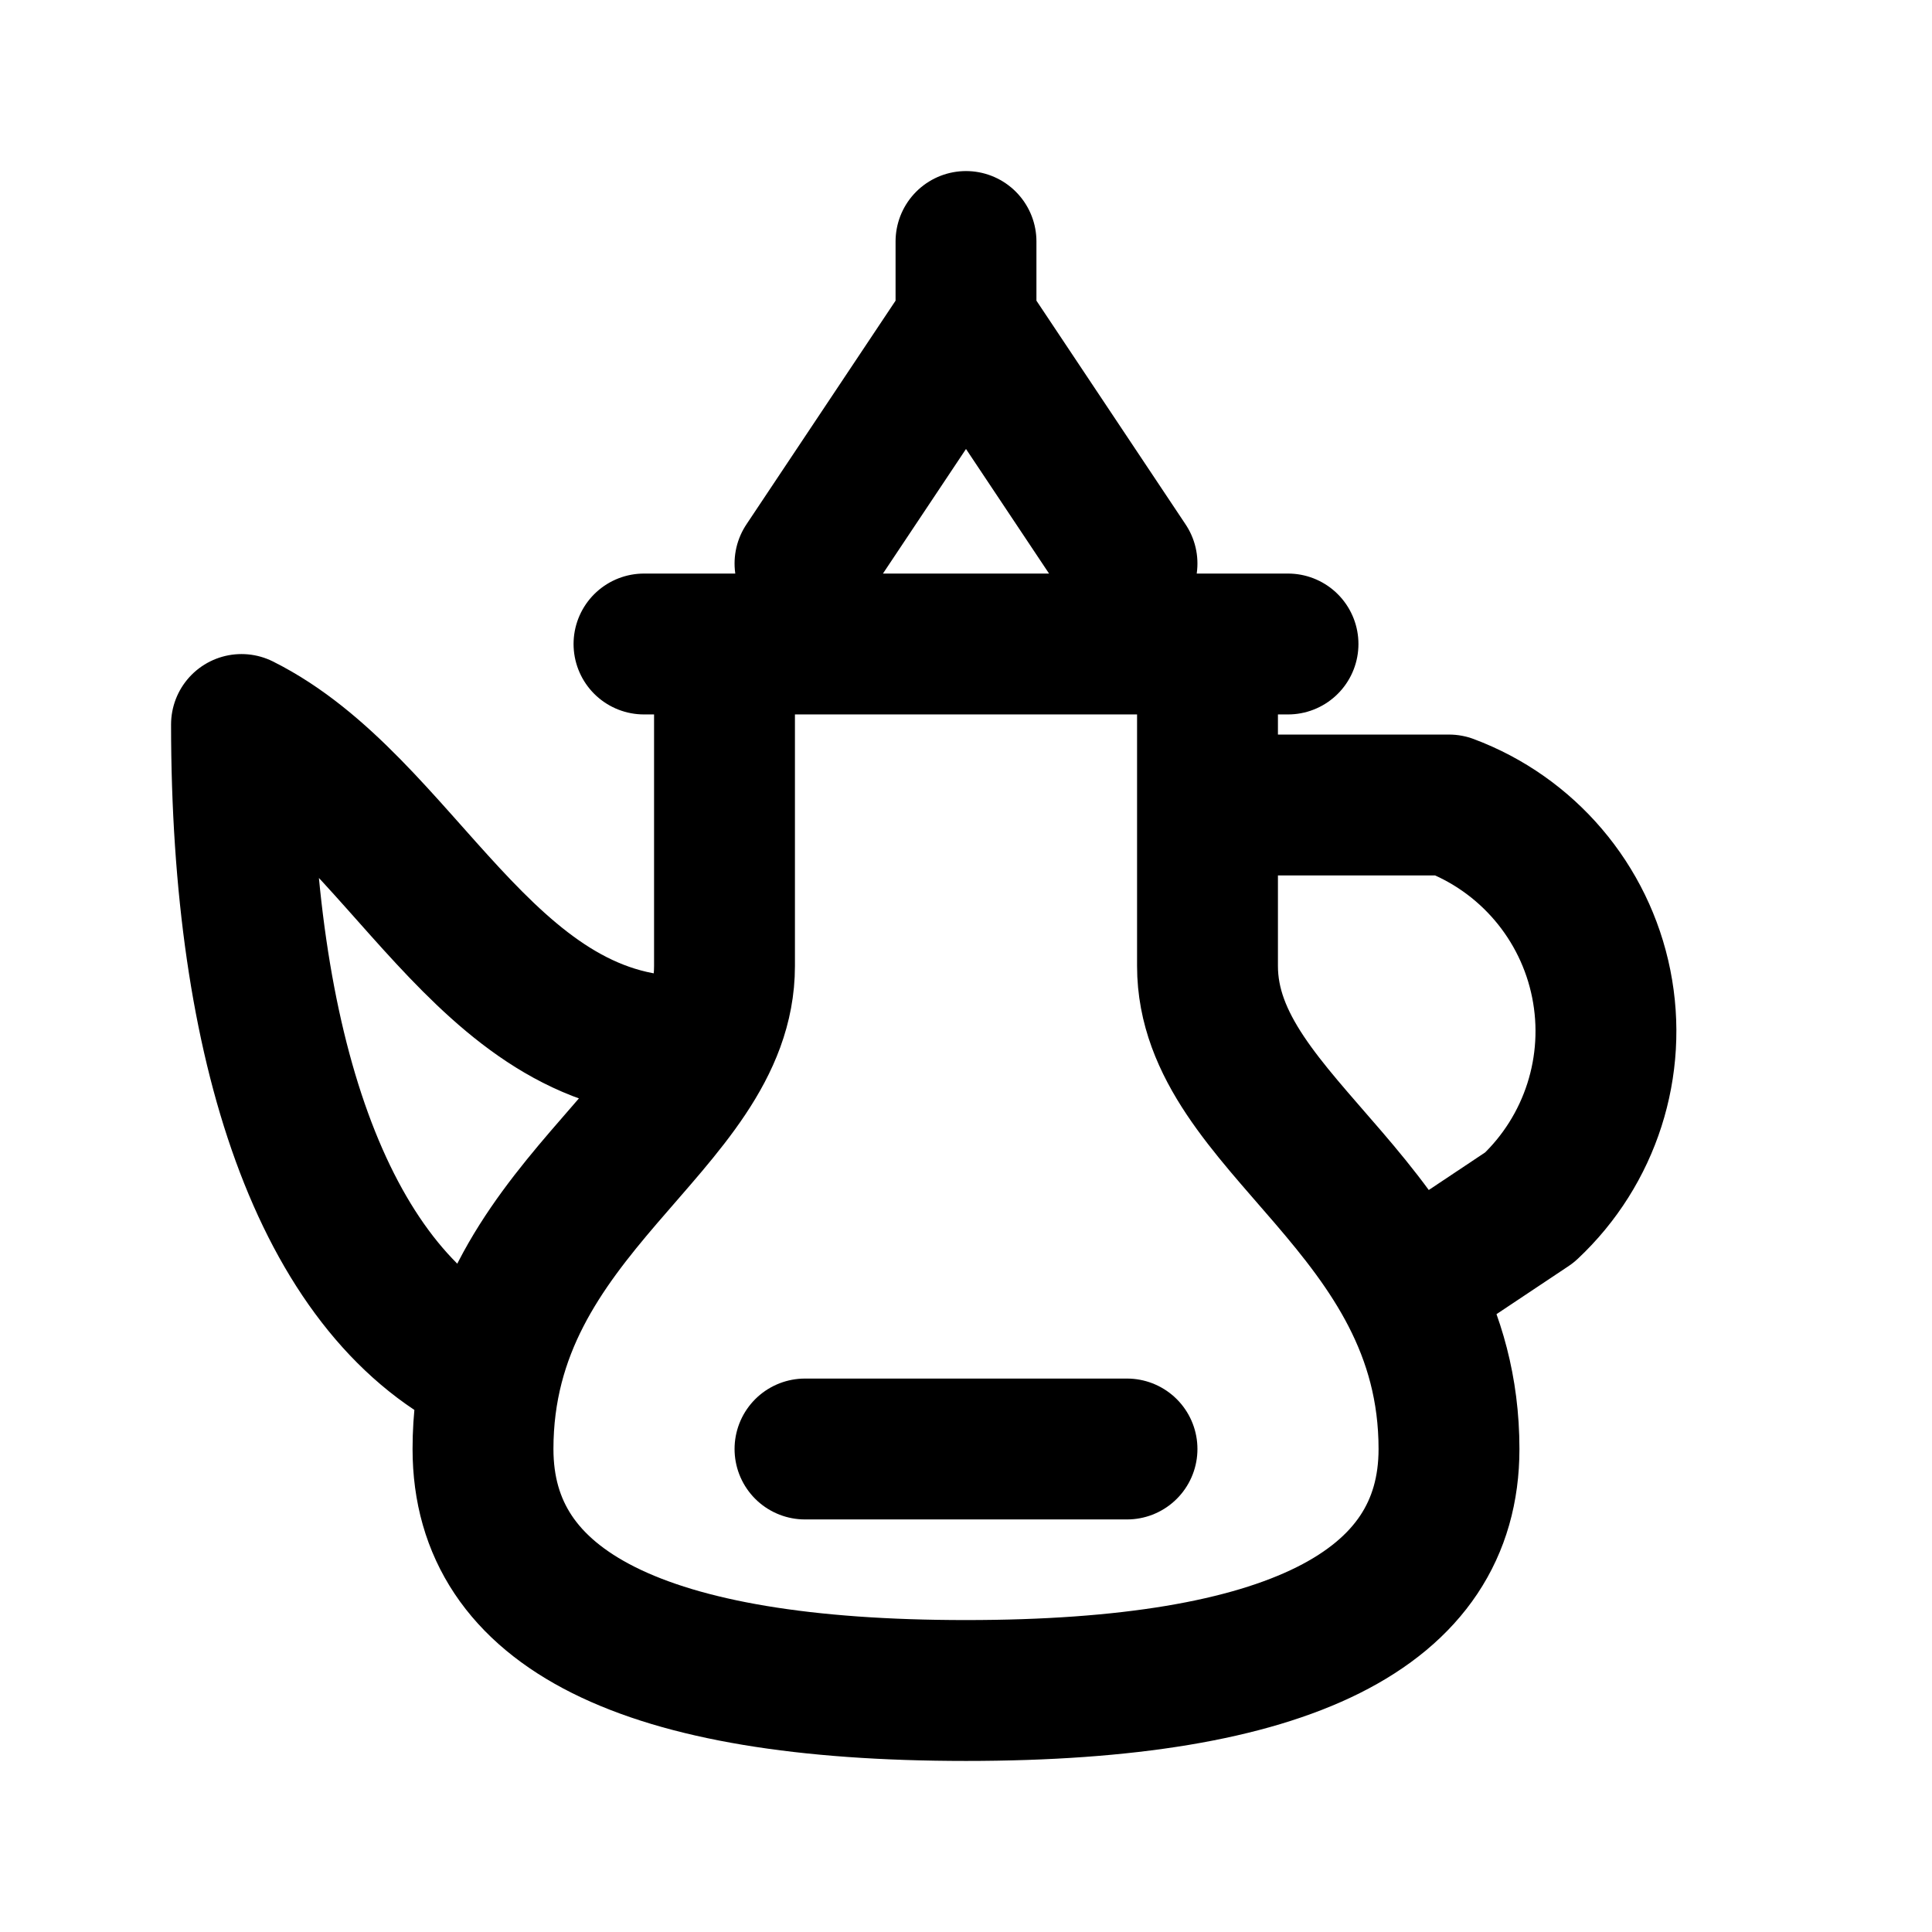
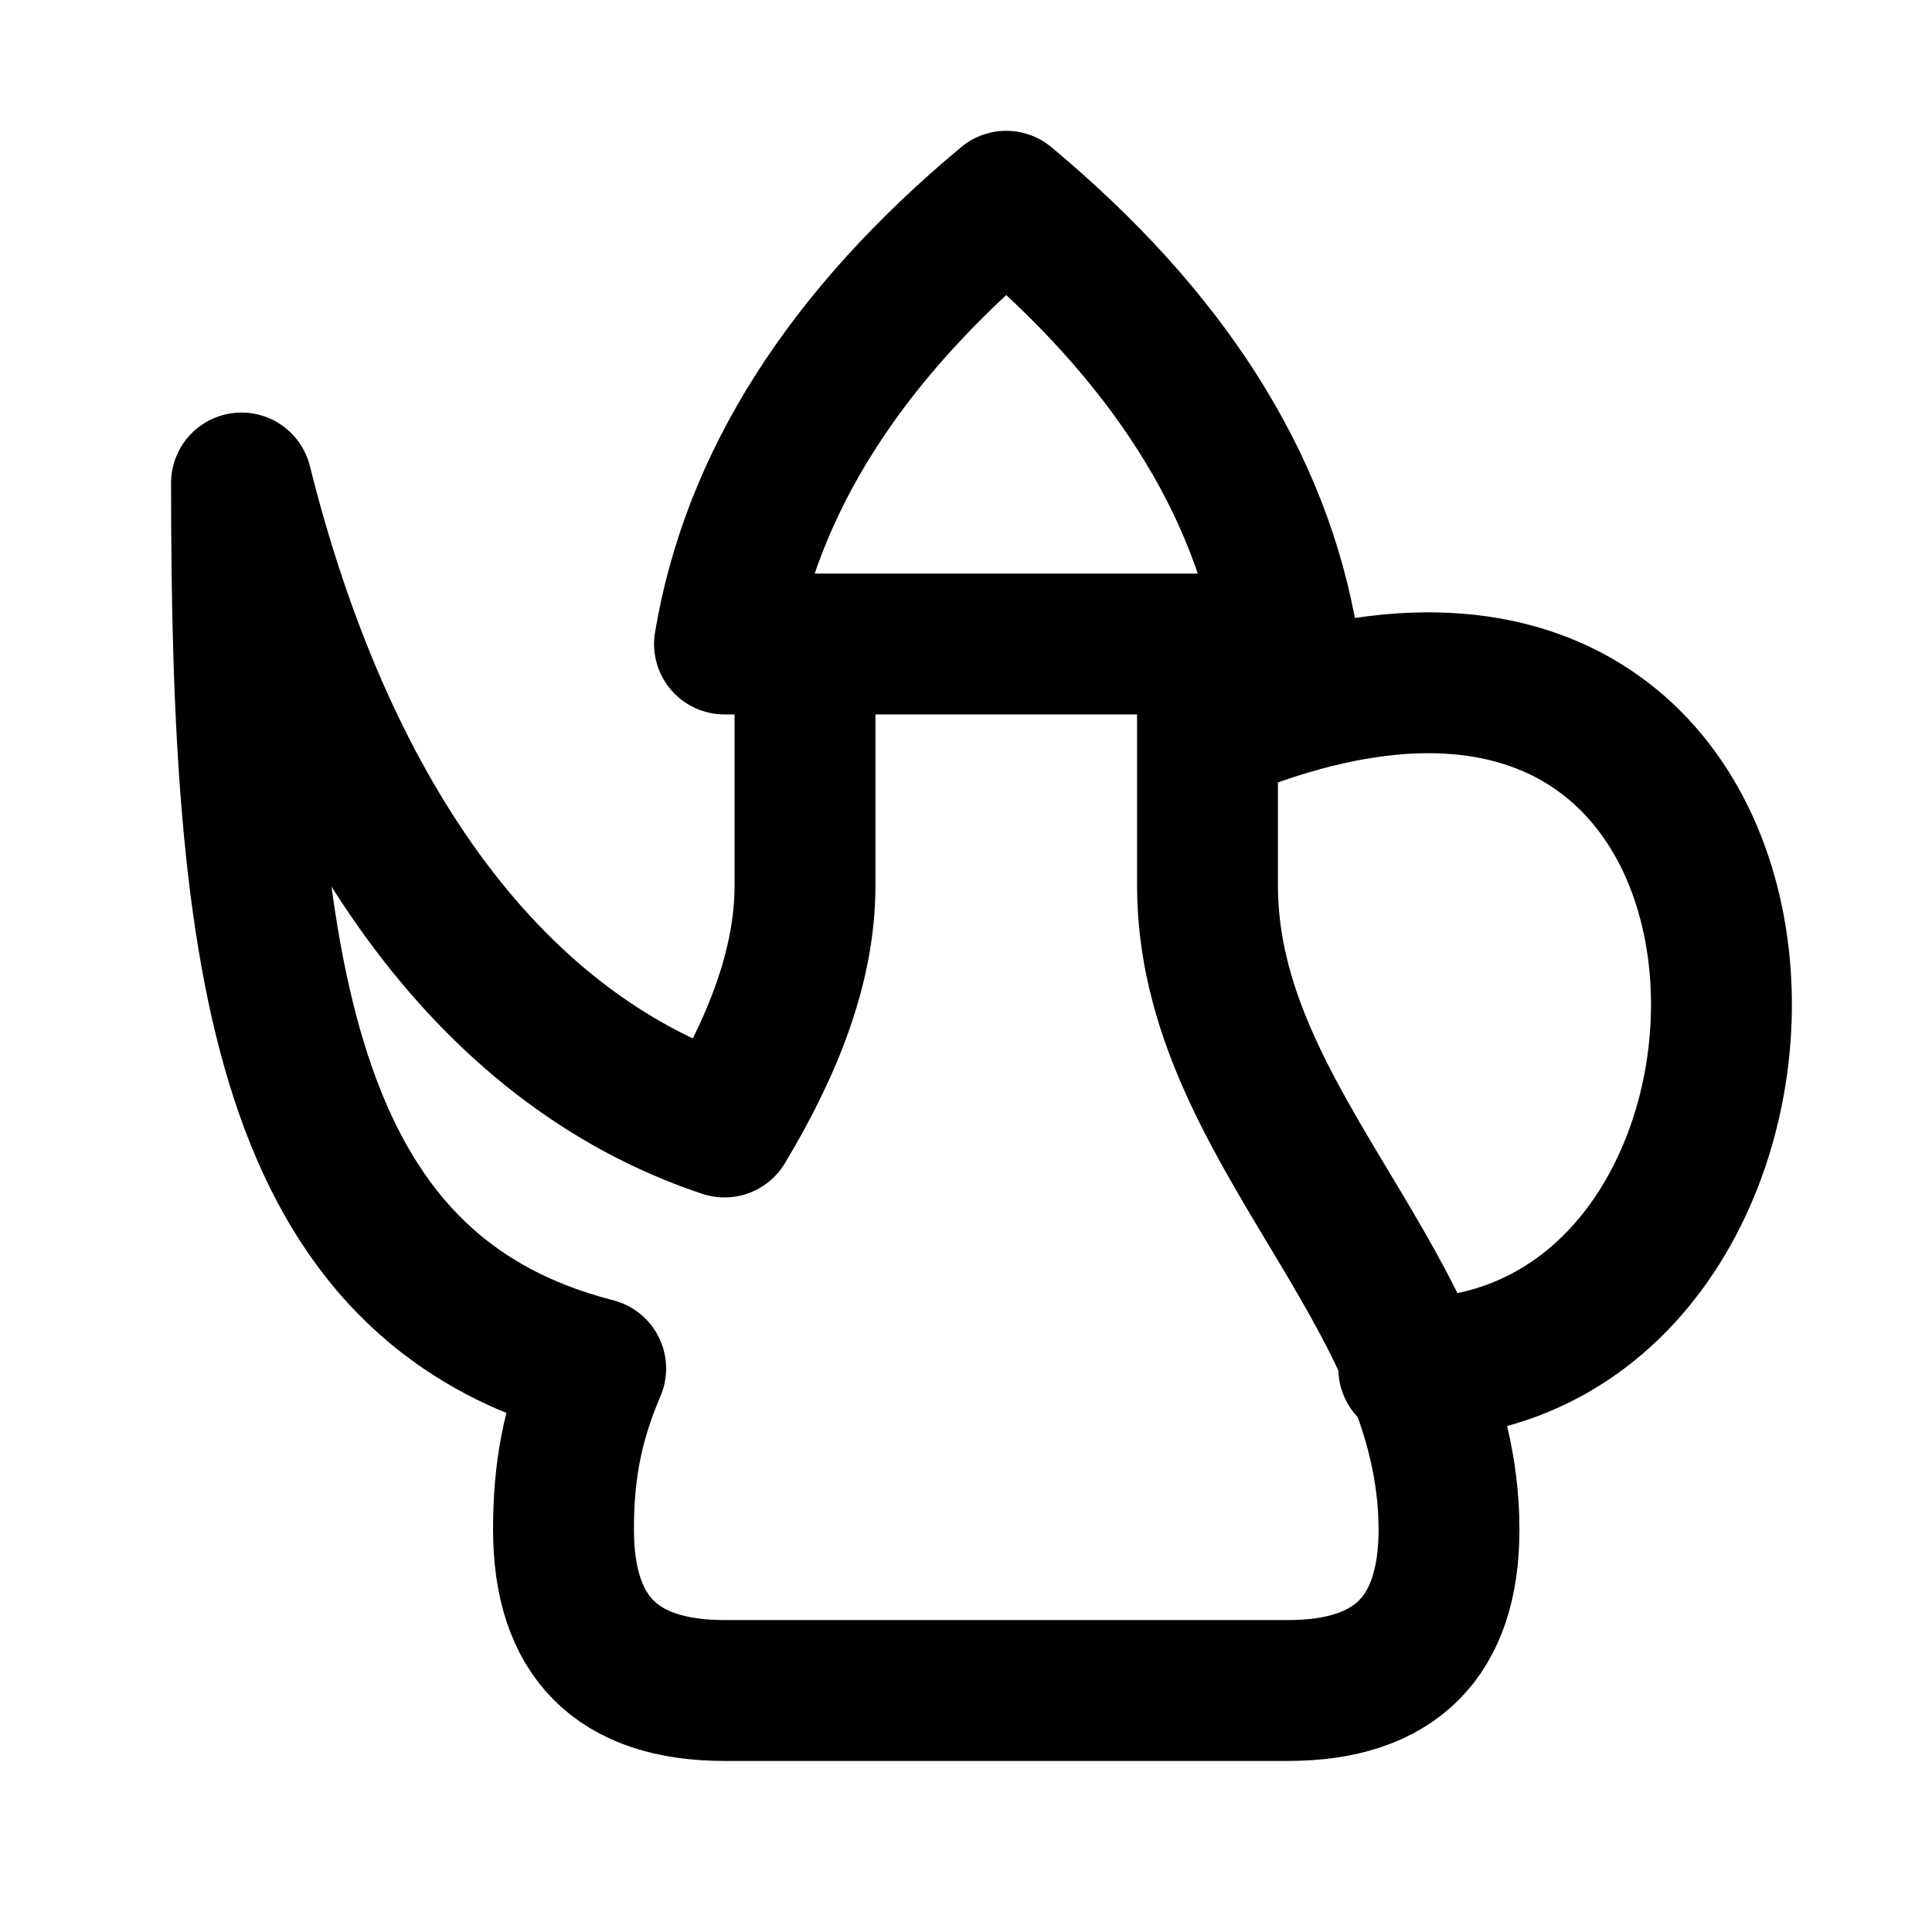
<svg xmlns="http://www.w3.org/2000/svg" viewBox="0 0 24 24" fill="none" stroke="currentColor" stroke-width="1.75" stroke-linecap="round" stroke-linejoin="round">
-   <path d="M8 8h8m-6-1 2-3 2 3m-2-3V3M9 8v4c0 2-3 3-3 6 0 2 2 3 6 3s6-1 6-3c0-3-3-4-3-6V8M8.5 13C6 13 5 10 3 9c0 4 1 7 3 8m9.5-7H18a3 3 0 0 1 1 5l-1.5 1M10 18h4" />
+   <path d="M9 8q.5-3 3.5-5.5Q15.5 5 16 8H9Z" />
+   <path d="M10 8v3c0 1-.4 2-1 3-3-1-5-4-6-8 0 6 .5 10 4.4 11-.3.7-.4 1.3-.4 2q0 2 2 2h7q2 0 2-2c0-3-3-5-3-8V8" />
+   <path d="M15.3 9C23 6 23 17 17.5 17" />
</svg>
